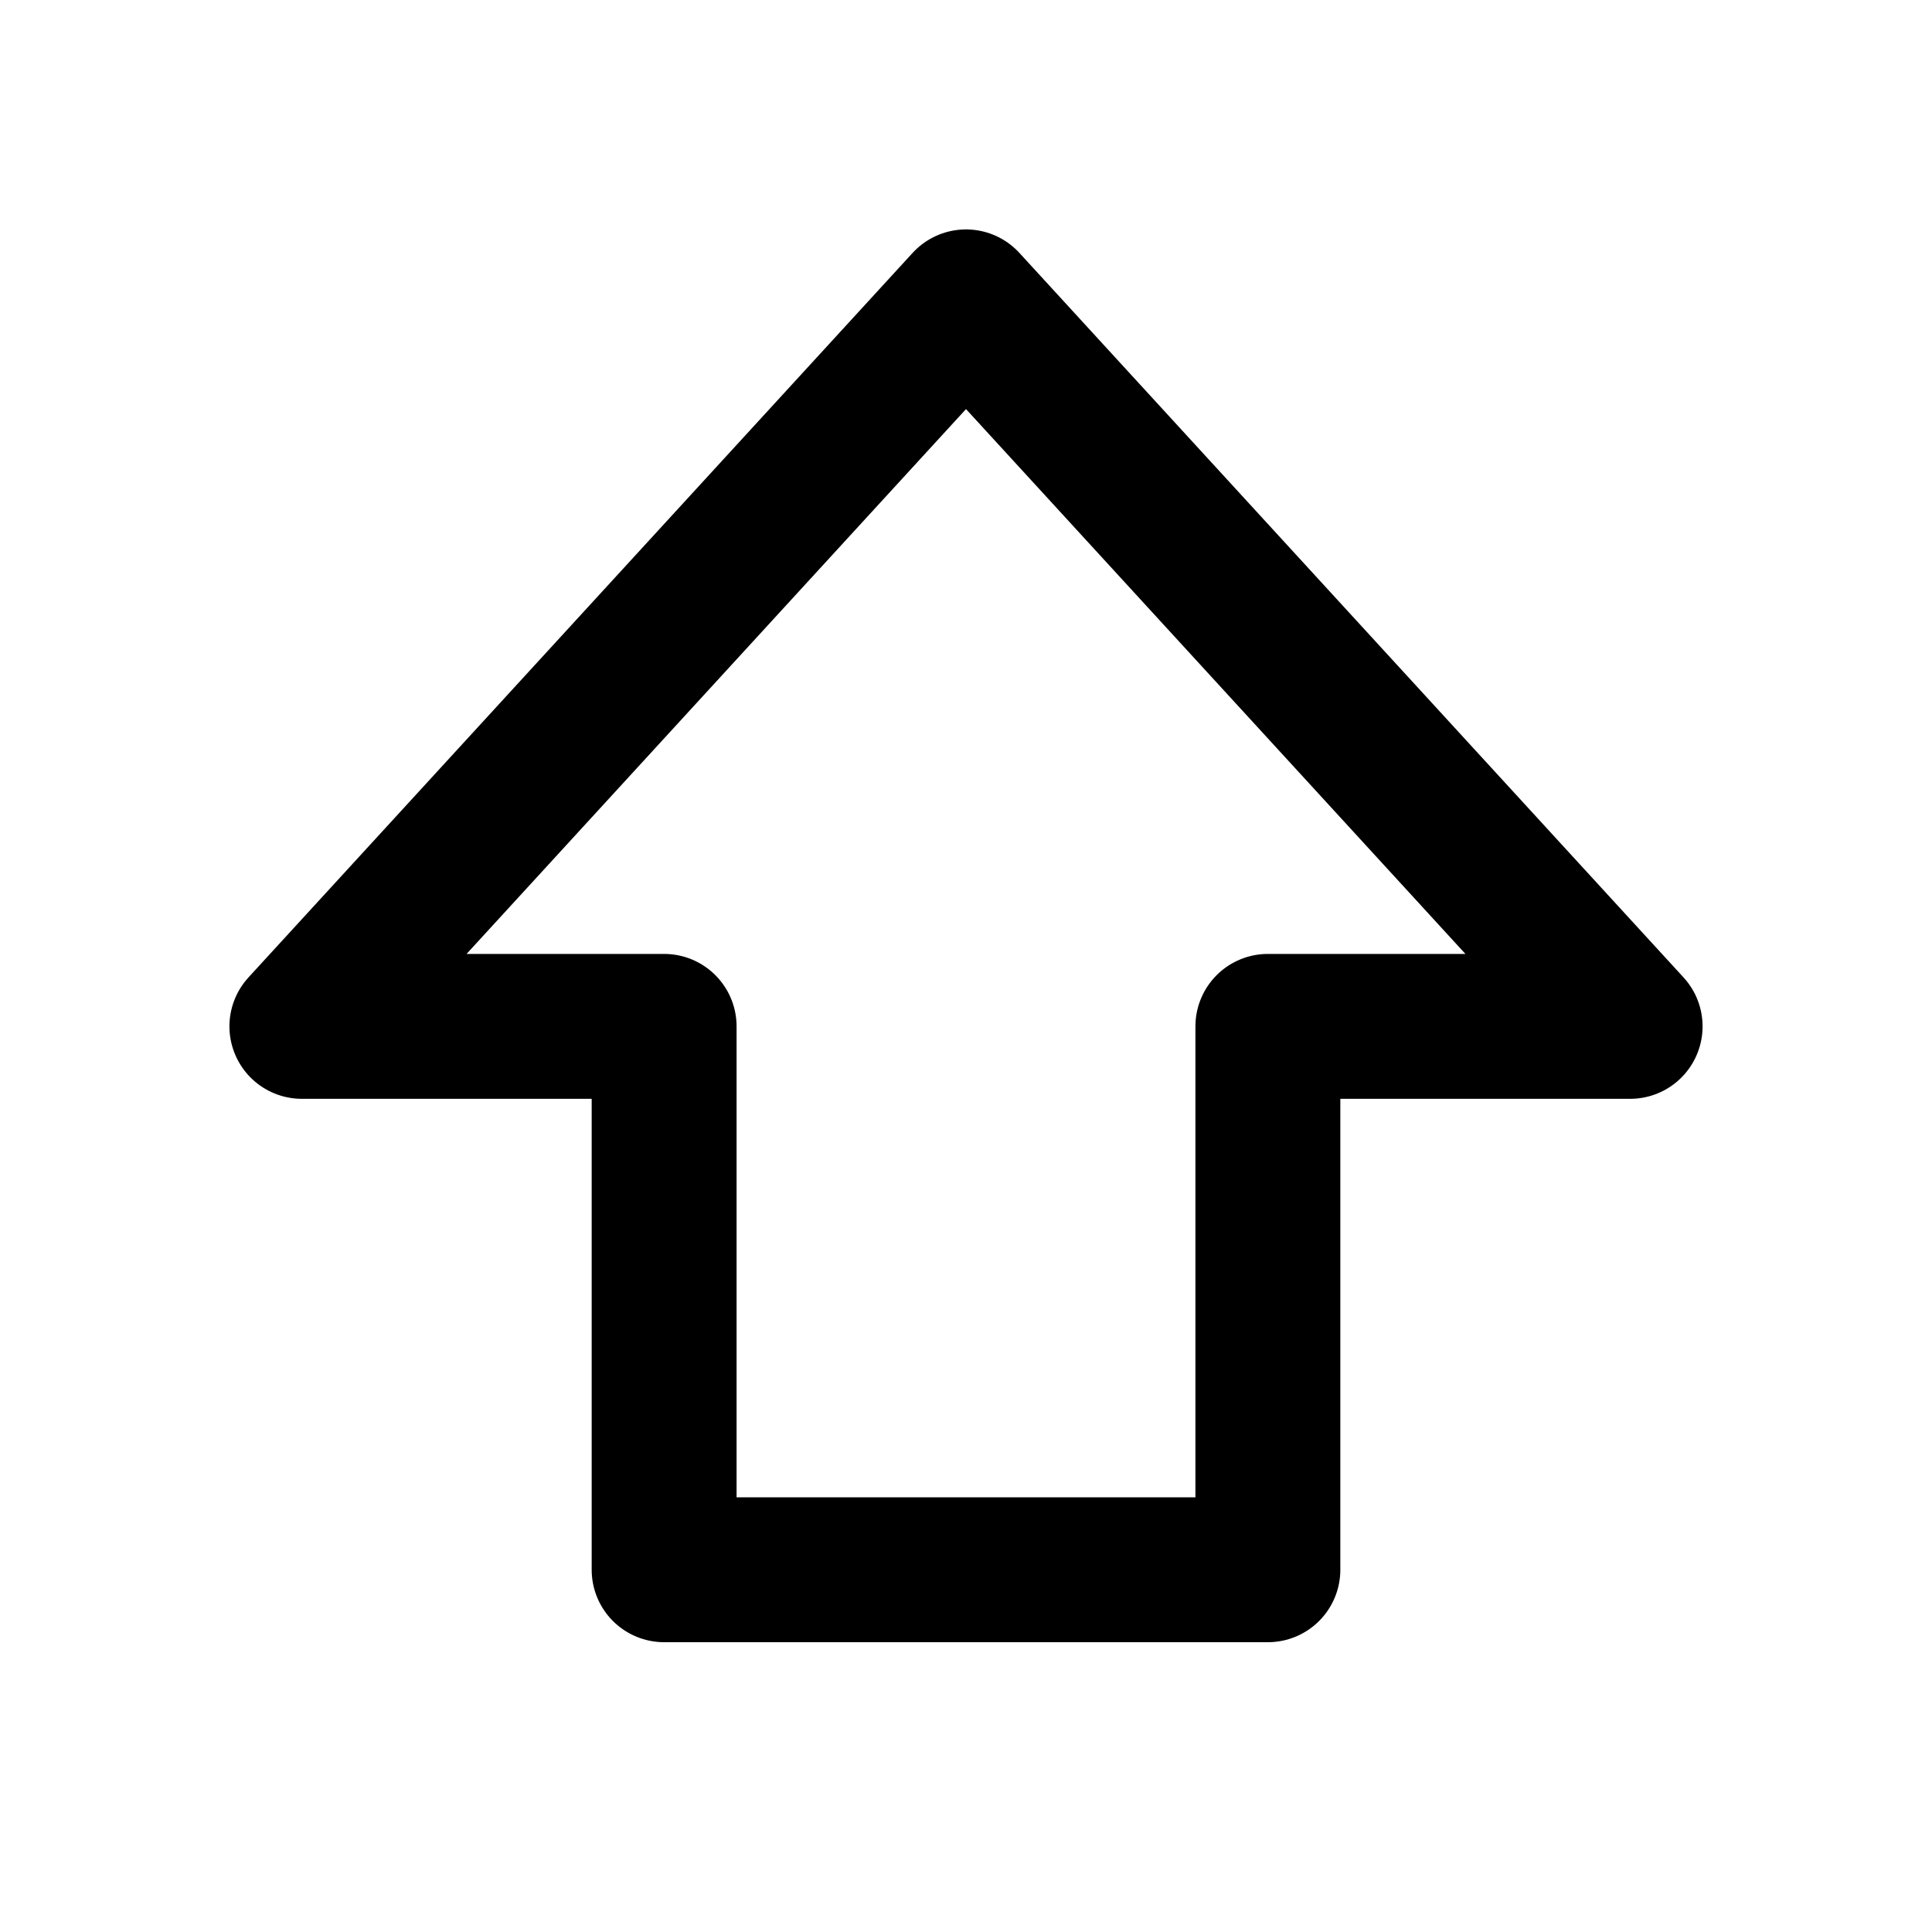
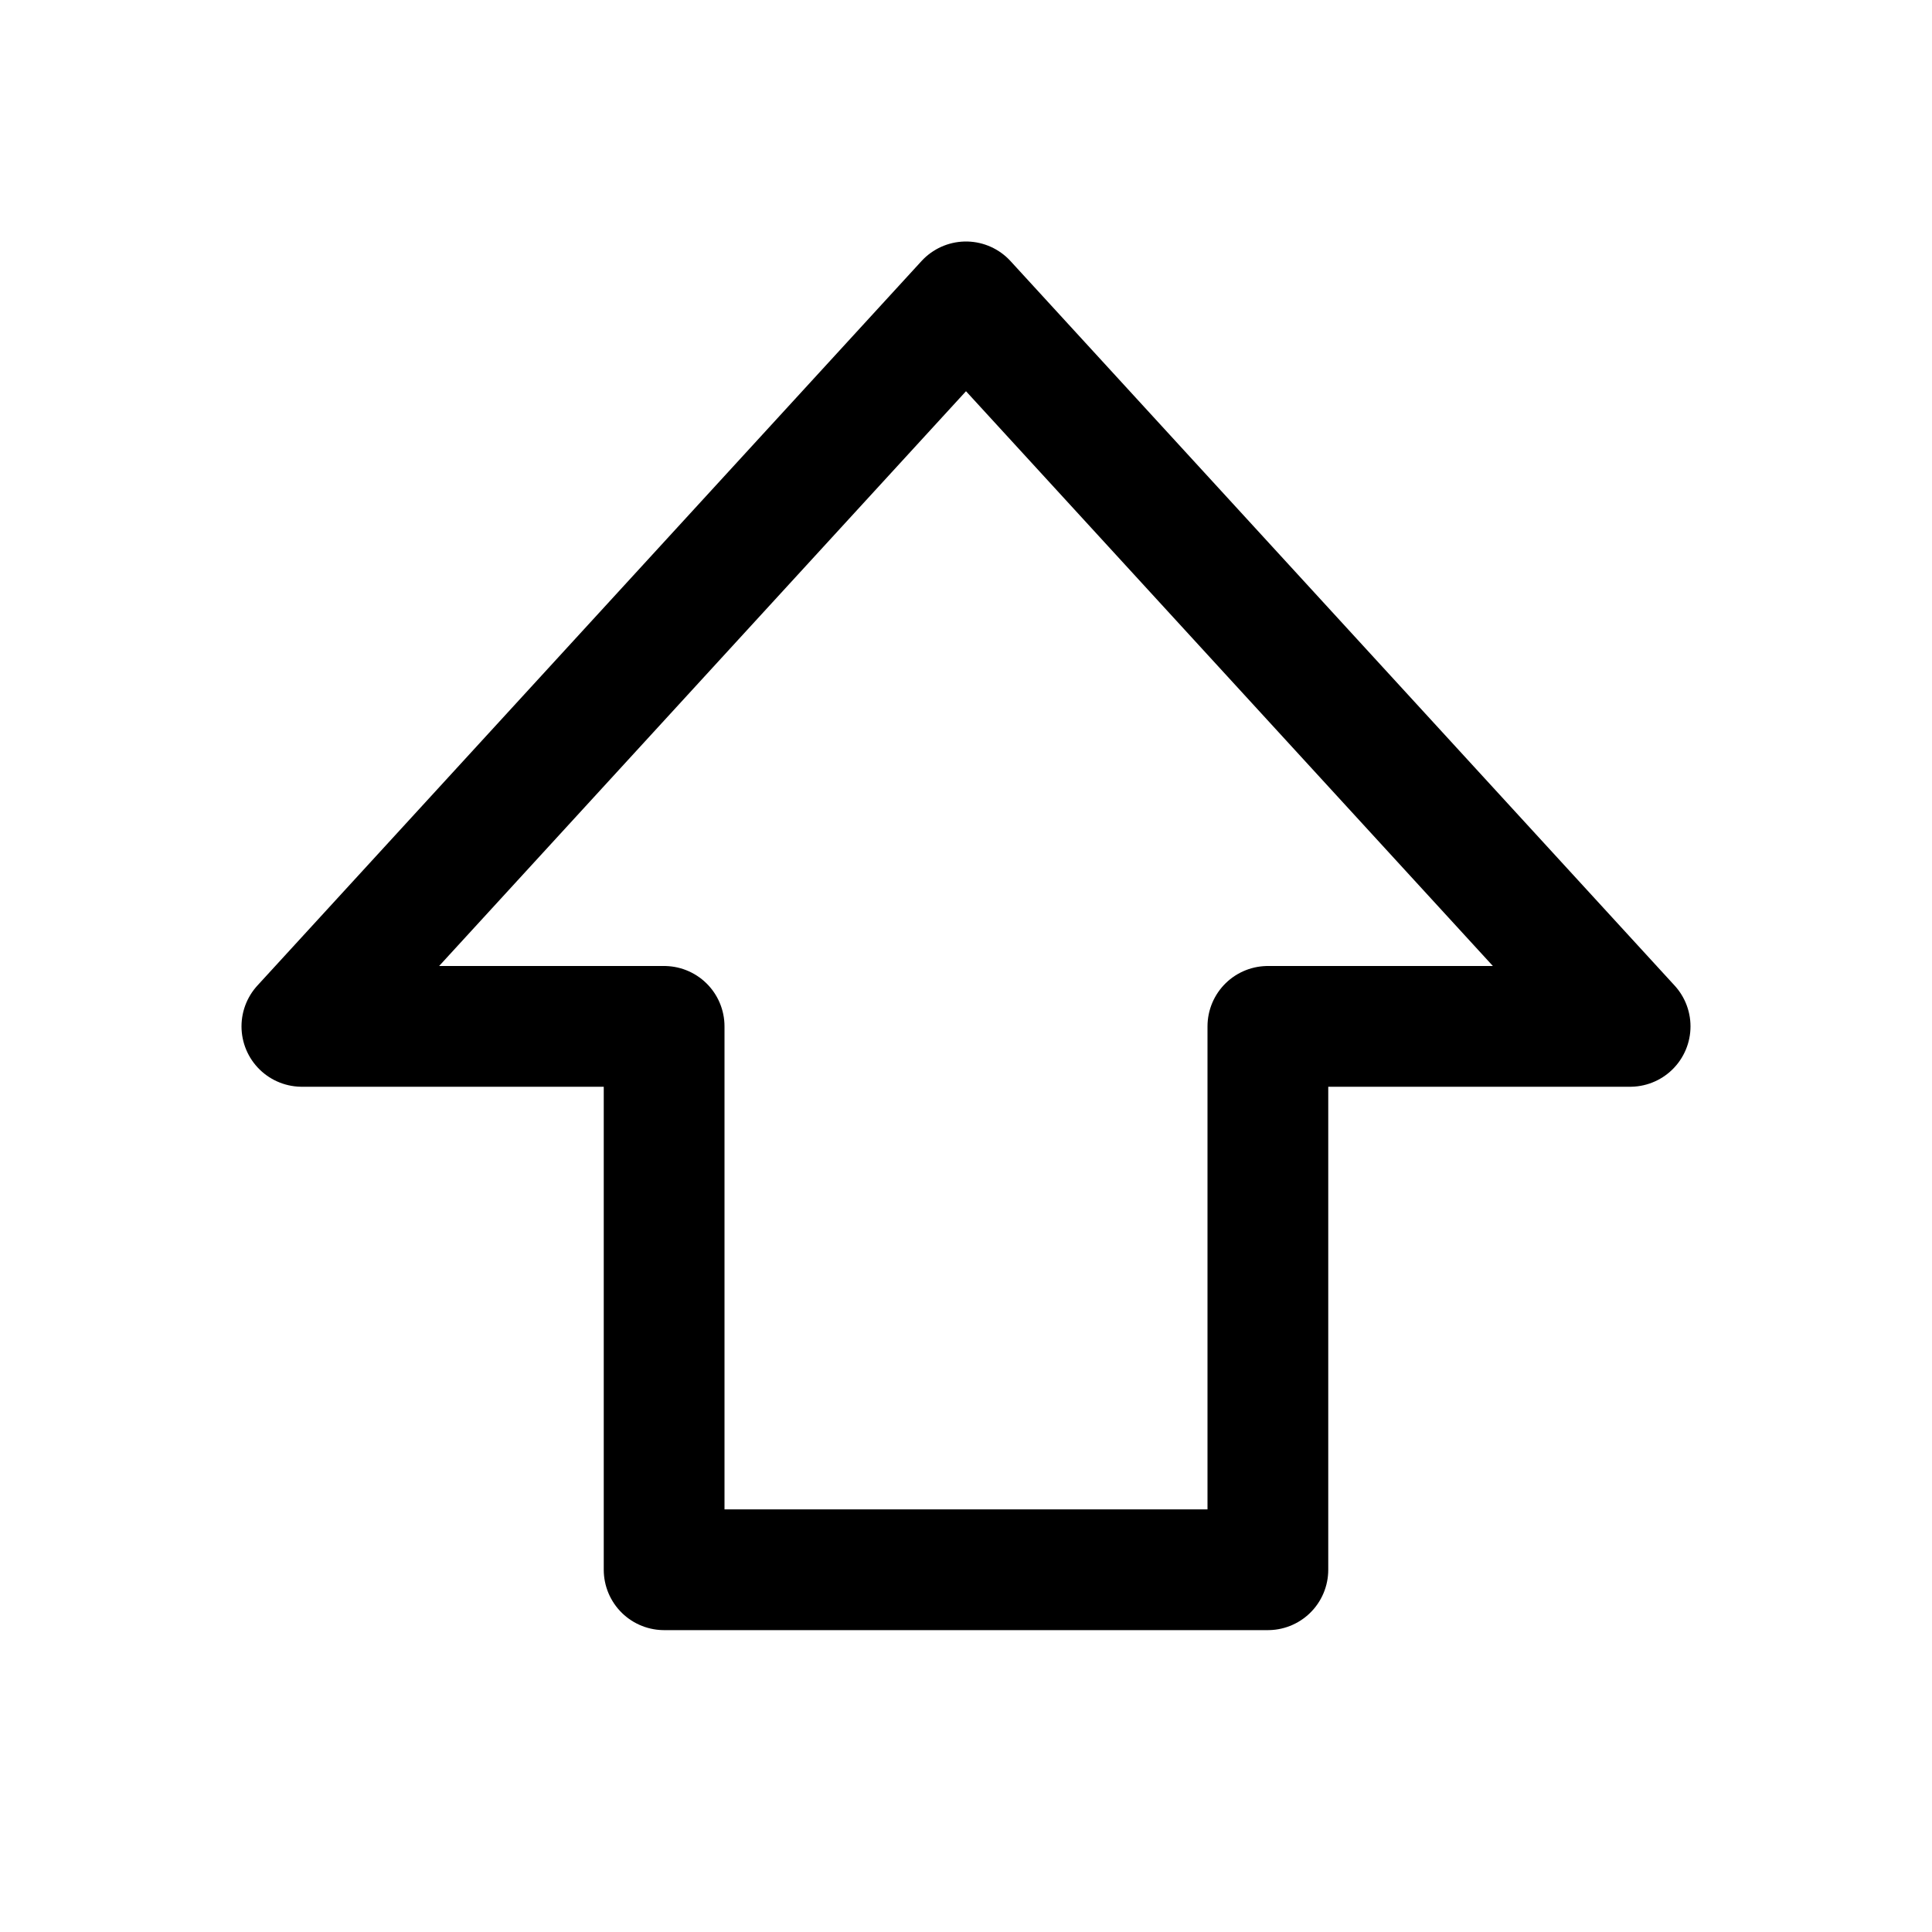
<svg xmlns="http://www.w3.org/2000/svg" width="32" height="32" viewBox="0 0 32 32">
-   <g fill="none" stroke="currentColor" stroke-width="2.4" stroke-linecap="round" stroke-linejoin="round">
+   <g fill="none" stroke="currentColor" stroke-width="2" stroke-linecap="round" stroke-linejoin="round">
    <path d="M16 5 L27 17 L21 17 L21 26 L11 26 L11 17 L5 17 Z" />
  </g>
</svg>
